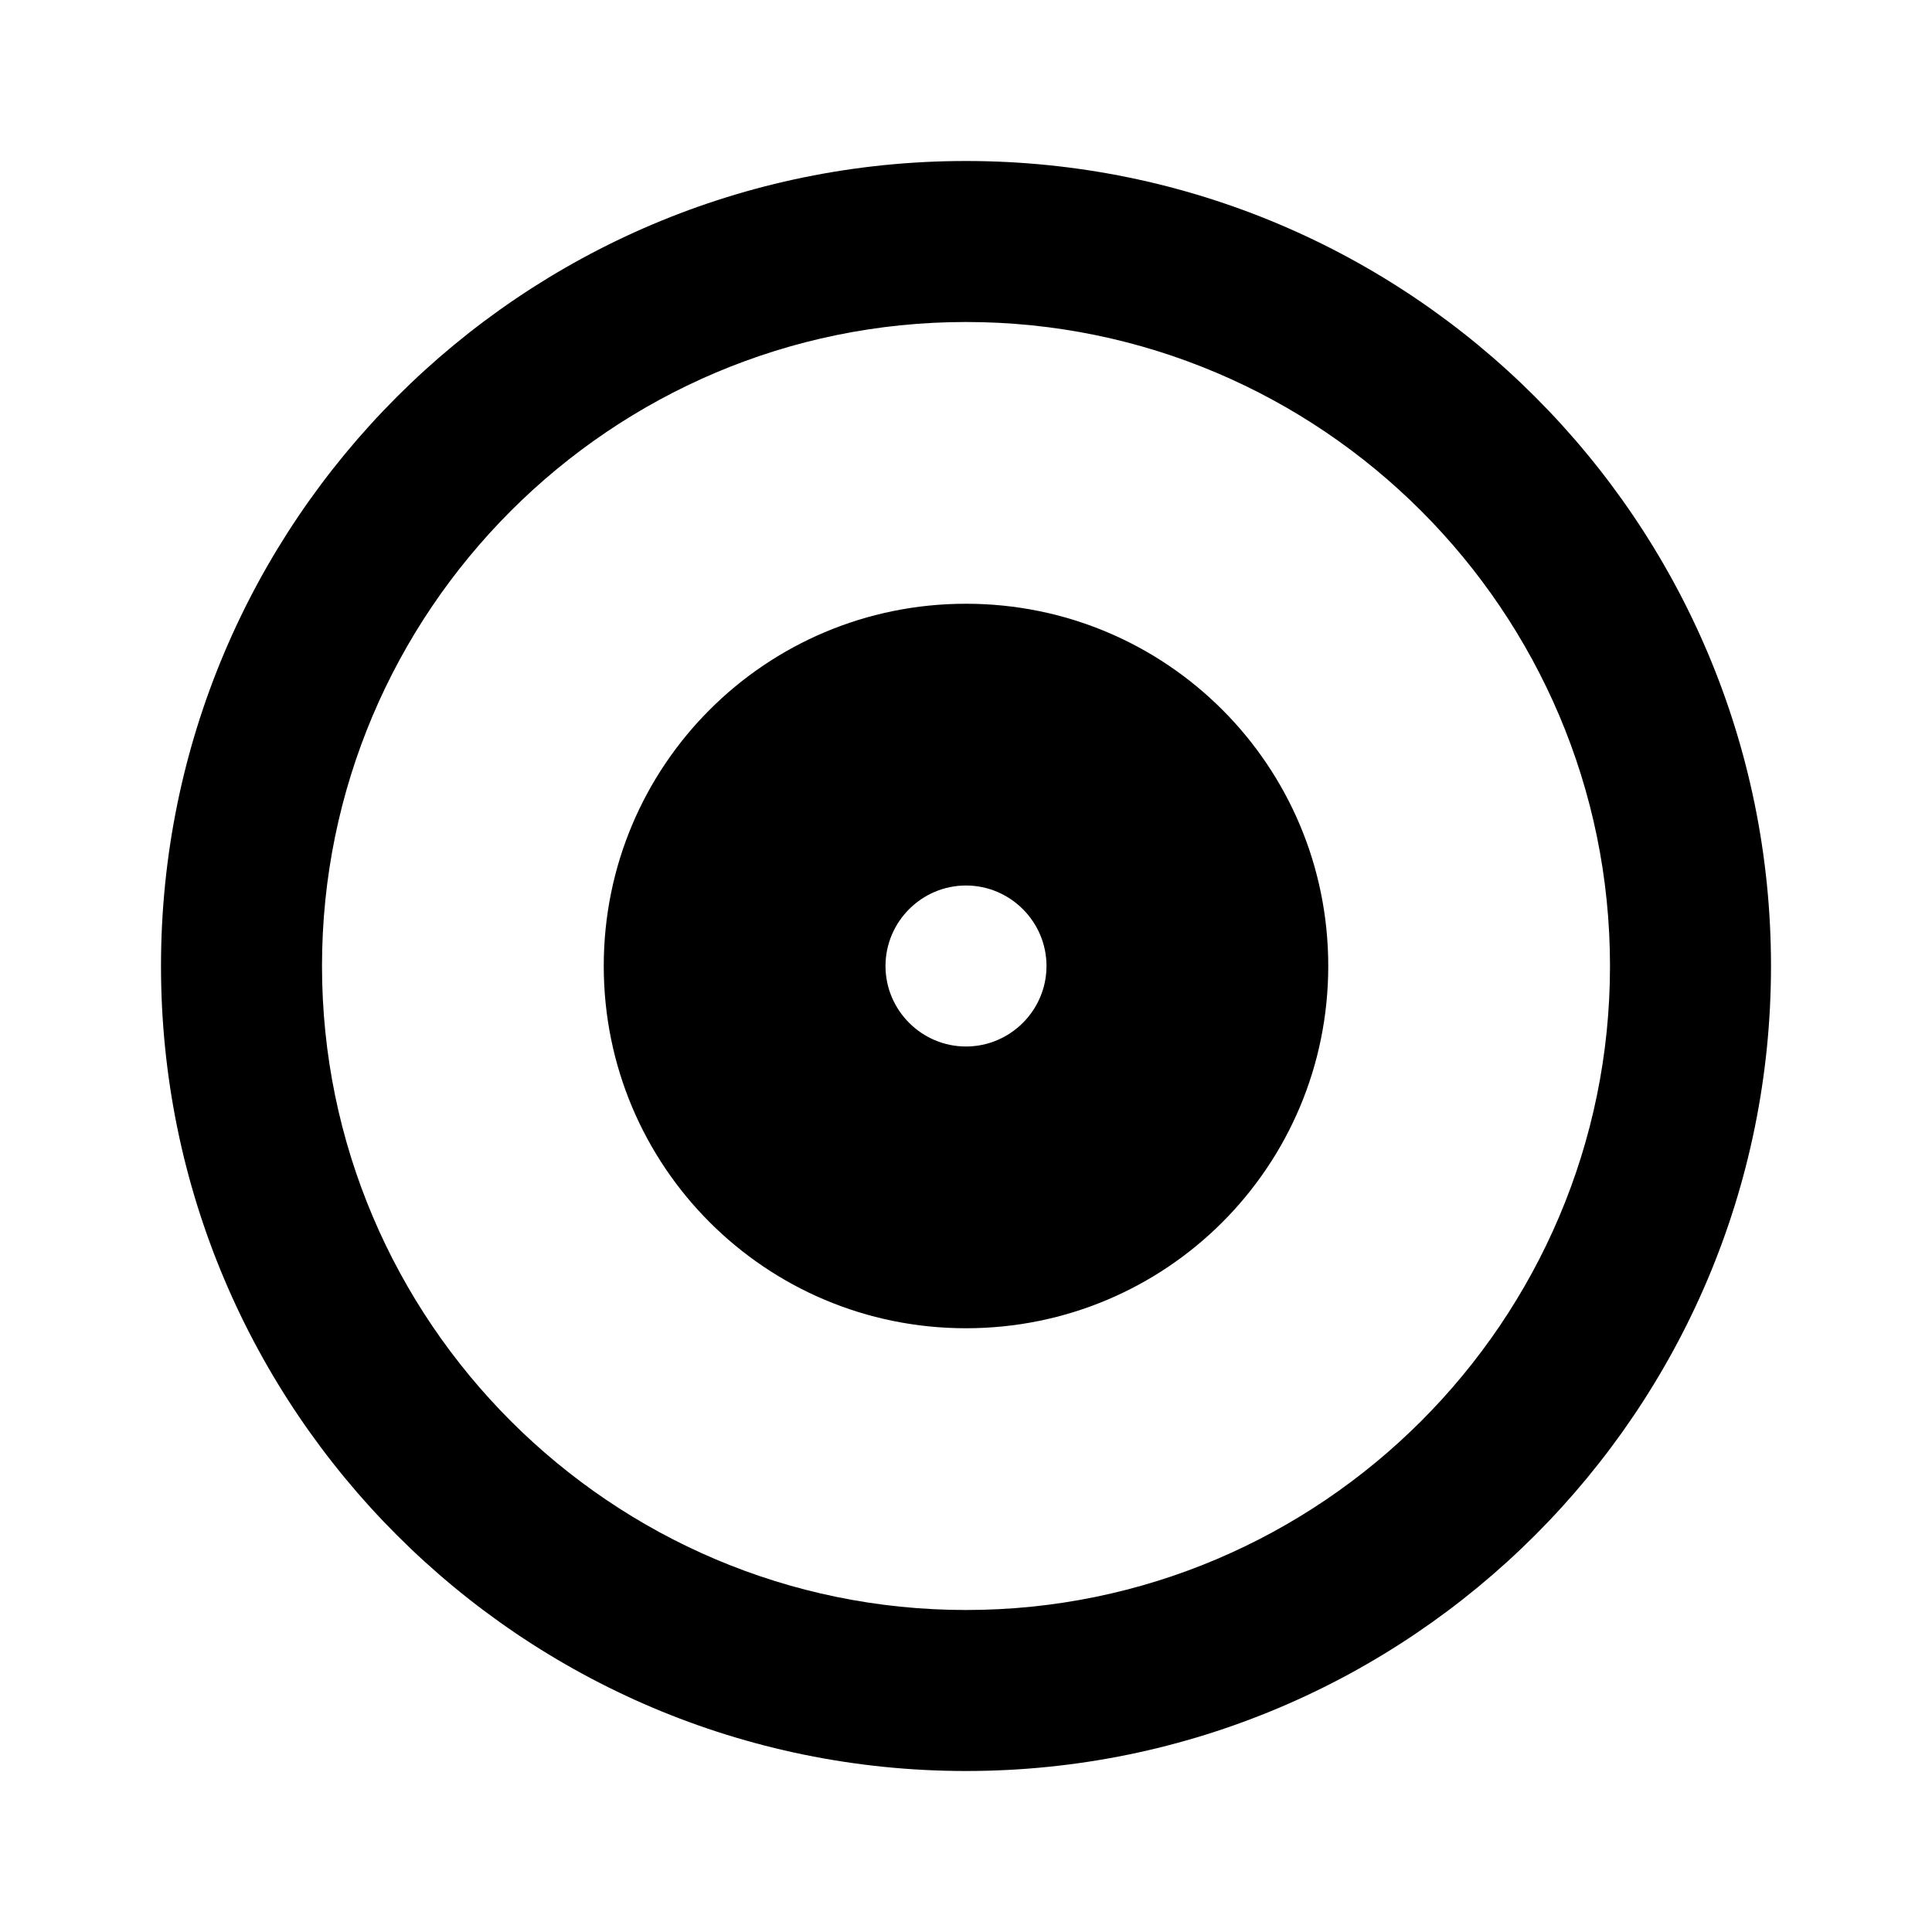
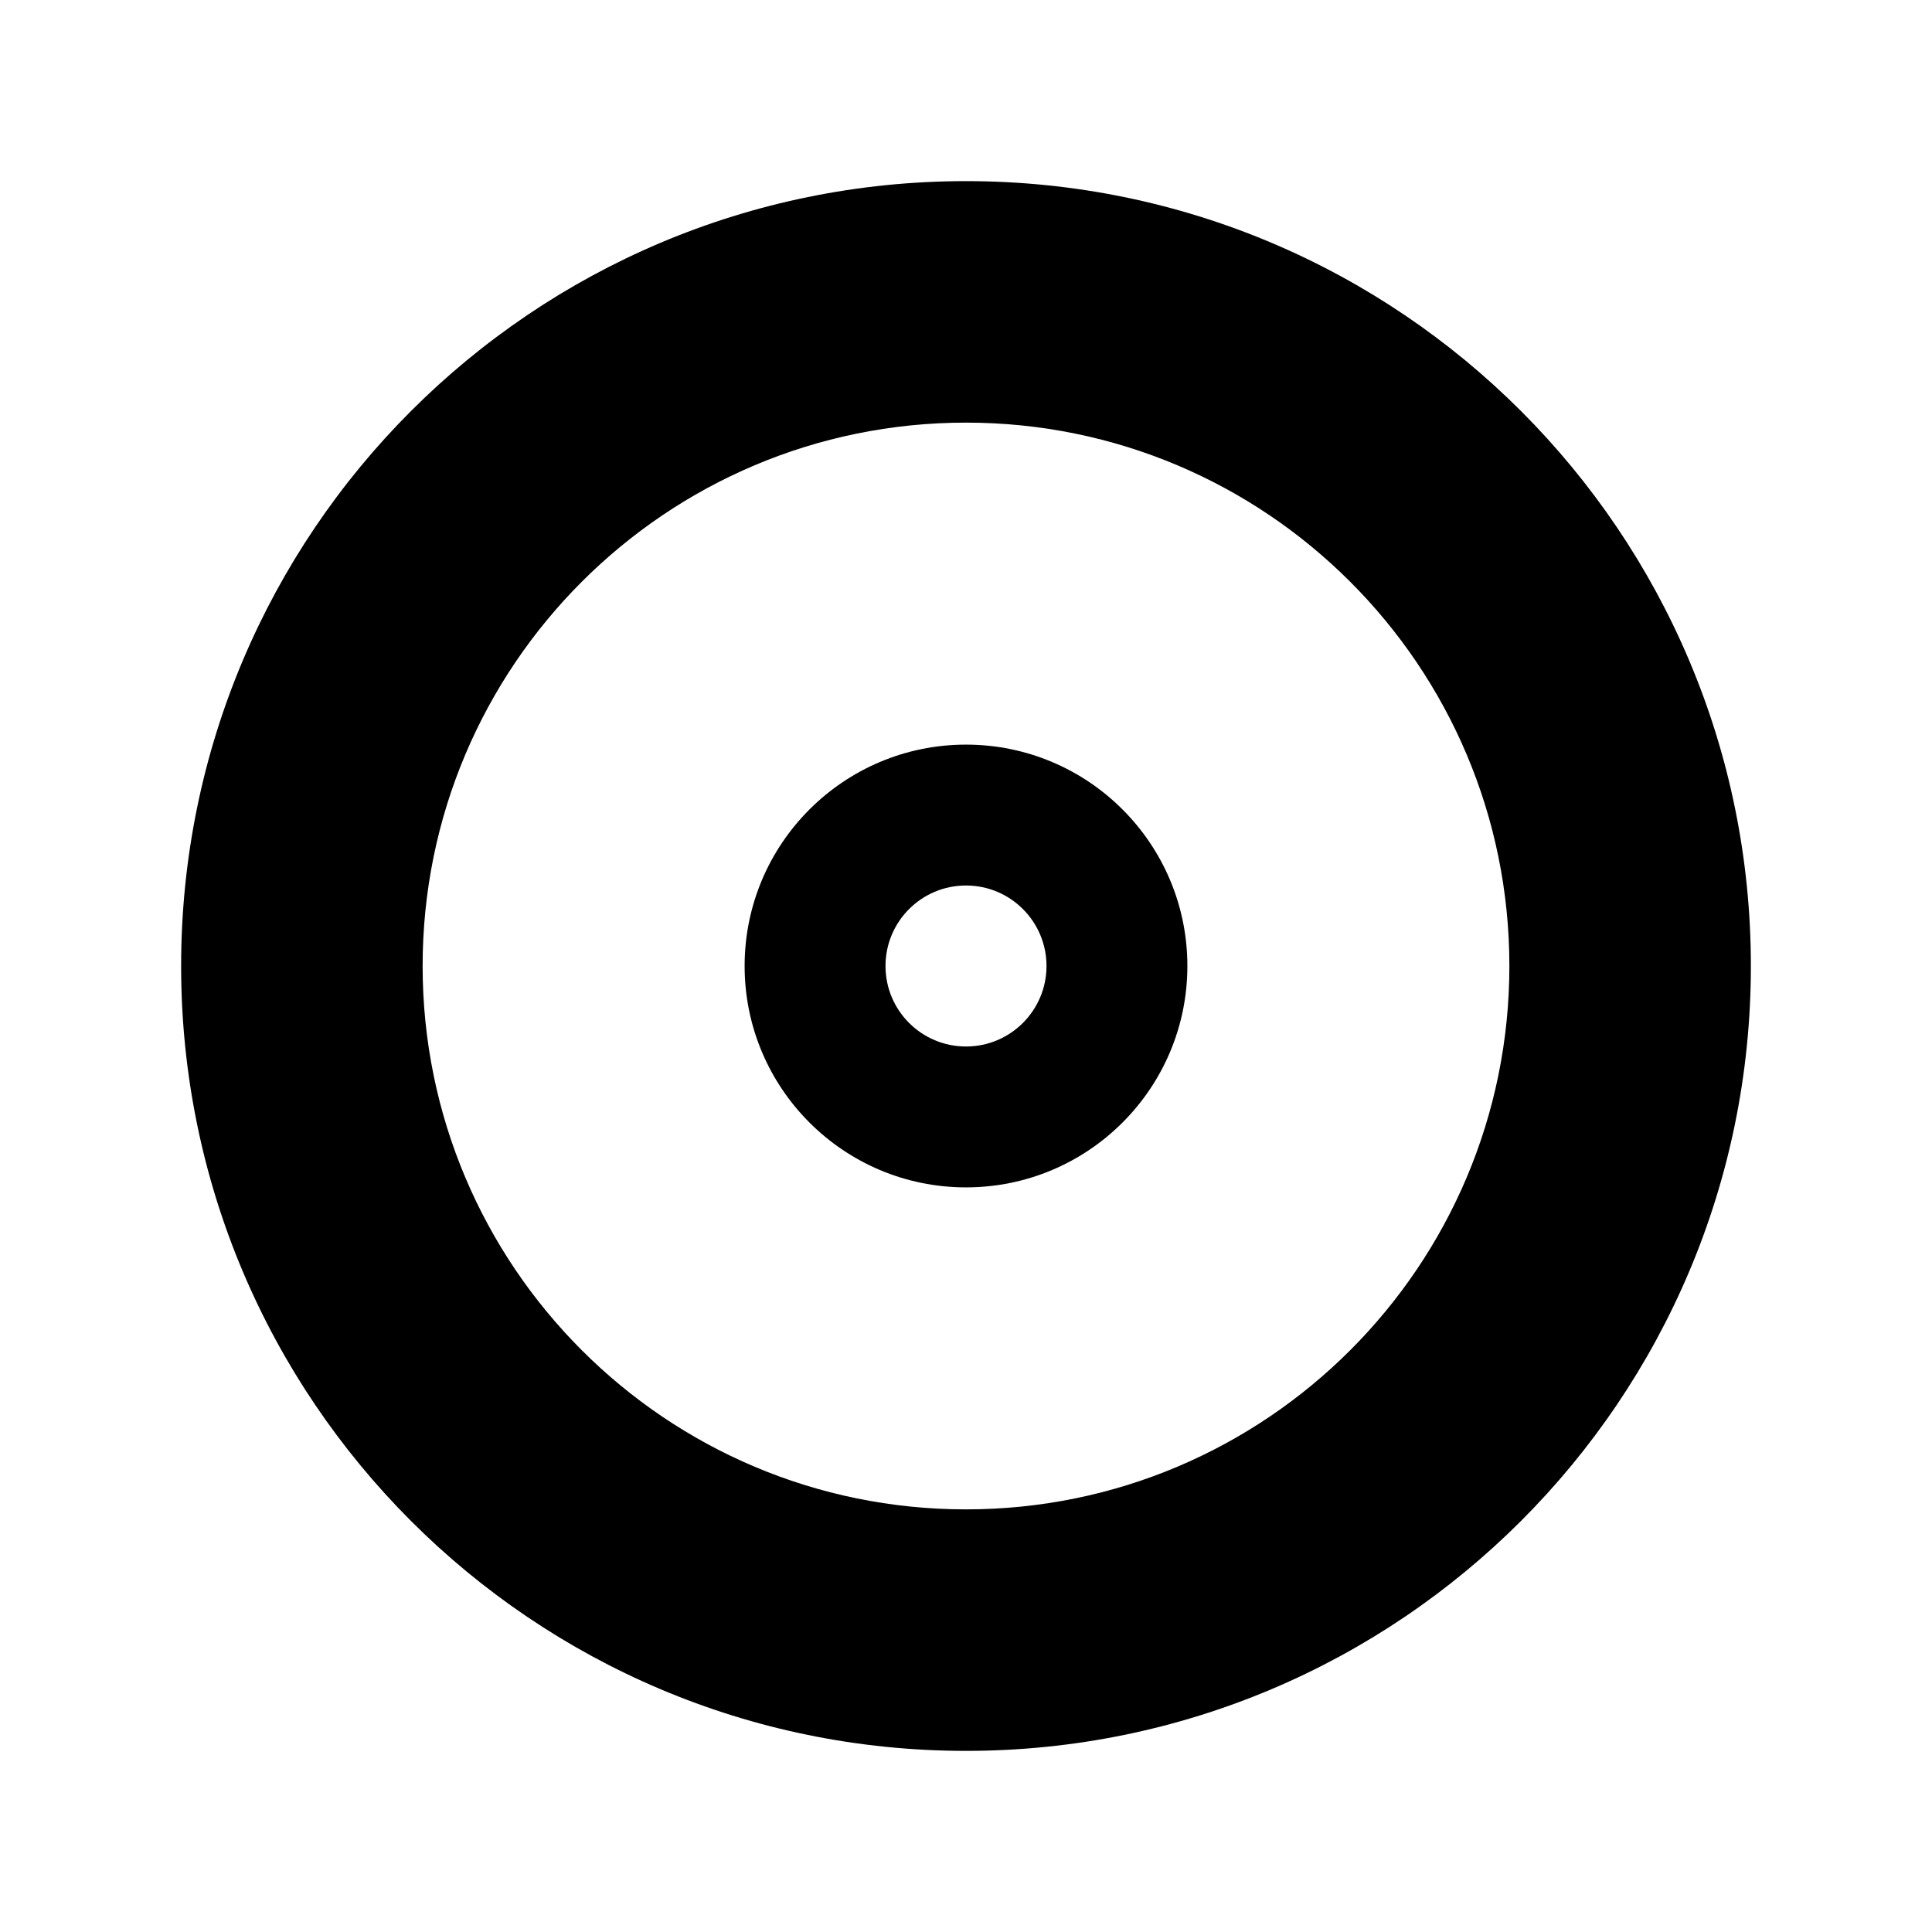
- <svg xmlns="http://www.w3.org/2000/svg" viewBox="0 0 24 24">
-   <path d="M12,2C6.48,2 2,6.48 2,12s4.48,10 10,10 10,-4.48 10,-10S17.52,2 12,2zM12,20c-4.41,0 -8,-3.59 -8,-8s3.59,-8 8,-8 8,3.59 8,8 -3.59,8 -8,8zM12,7.5c-2.49,0 -4.5,2.01 -4.5,4.5s2.01,4.5 4.5,4.5 4.5,-2.01 4.5,-4.5 -2.01,-4.5 -4.5,-4.5zM12,13c-0.55,0 -1,-0.45 -1,-1s0.45,-1 1,-1 1,0.45 1,1 -0.45,1 -1,1z" />
+ <svg xmlns="http://www.w3.org/2000/svg" viewBox="0 0 24 24" fill="currentColor">
+   <path fill-rule="evenodd" d="M12 2.25a9.75 9.75 0 1 0 0 19.5 9.75 9.75 0 0 0 0-19.5Zm0 3a6.75 6.75 0 1 1 0 13.5 6.75 6.75 0 0 1 0-13.5Zm0 4a2.75 2.75 0 1 0 0 5.5 2.75 2.75 0 0 0 0-5.5Zm0 1.75a1 1 0 1 1 0 2 1 1 0 0 1 0-2Z" />
</svg>
